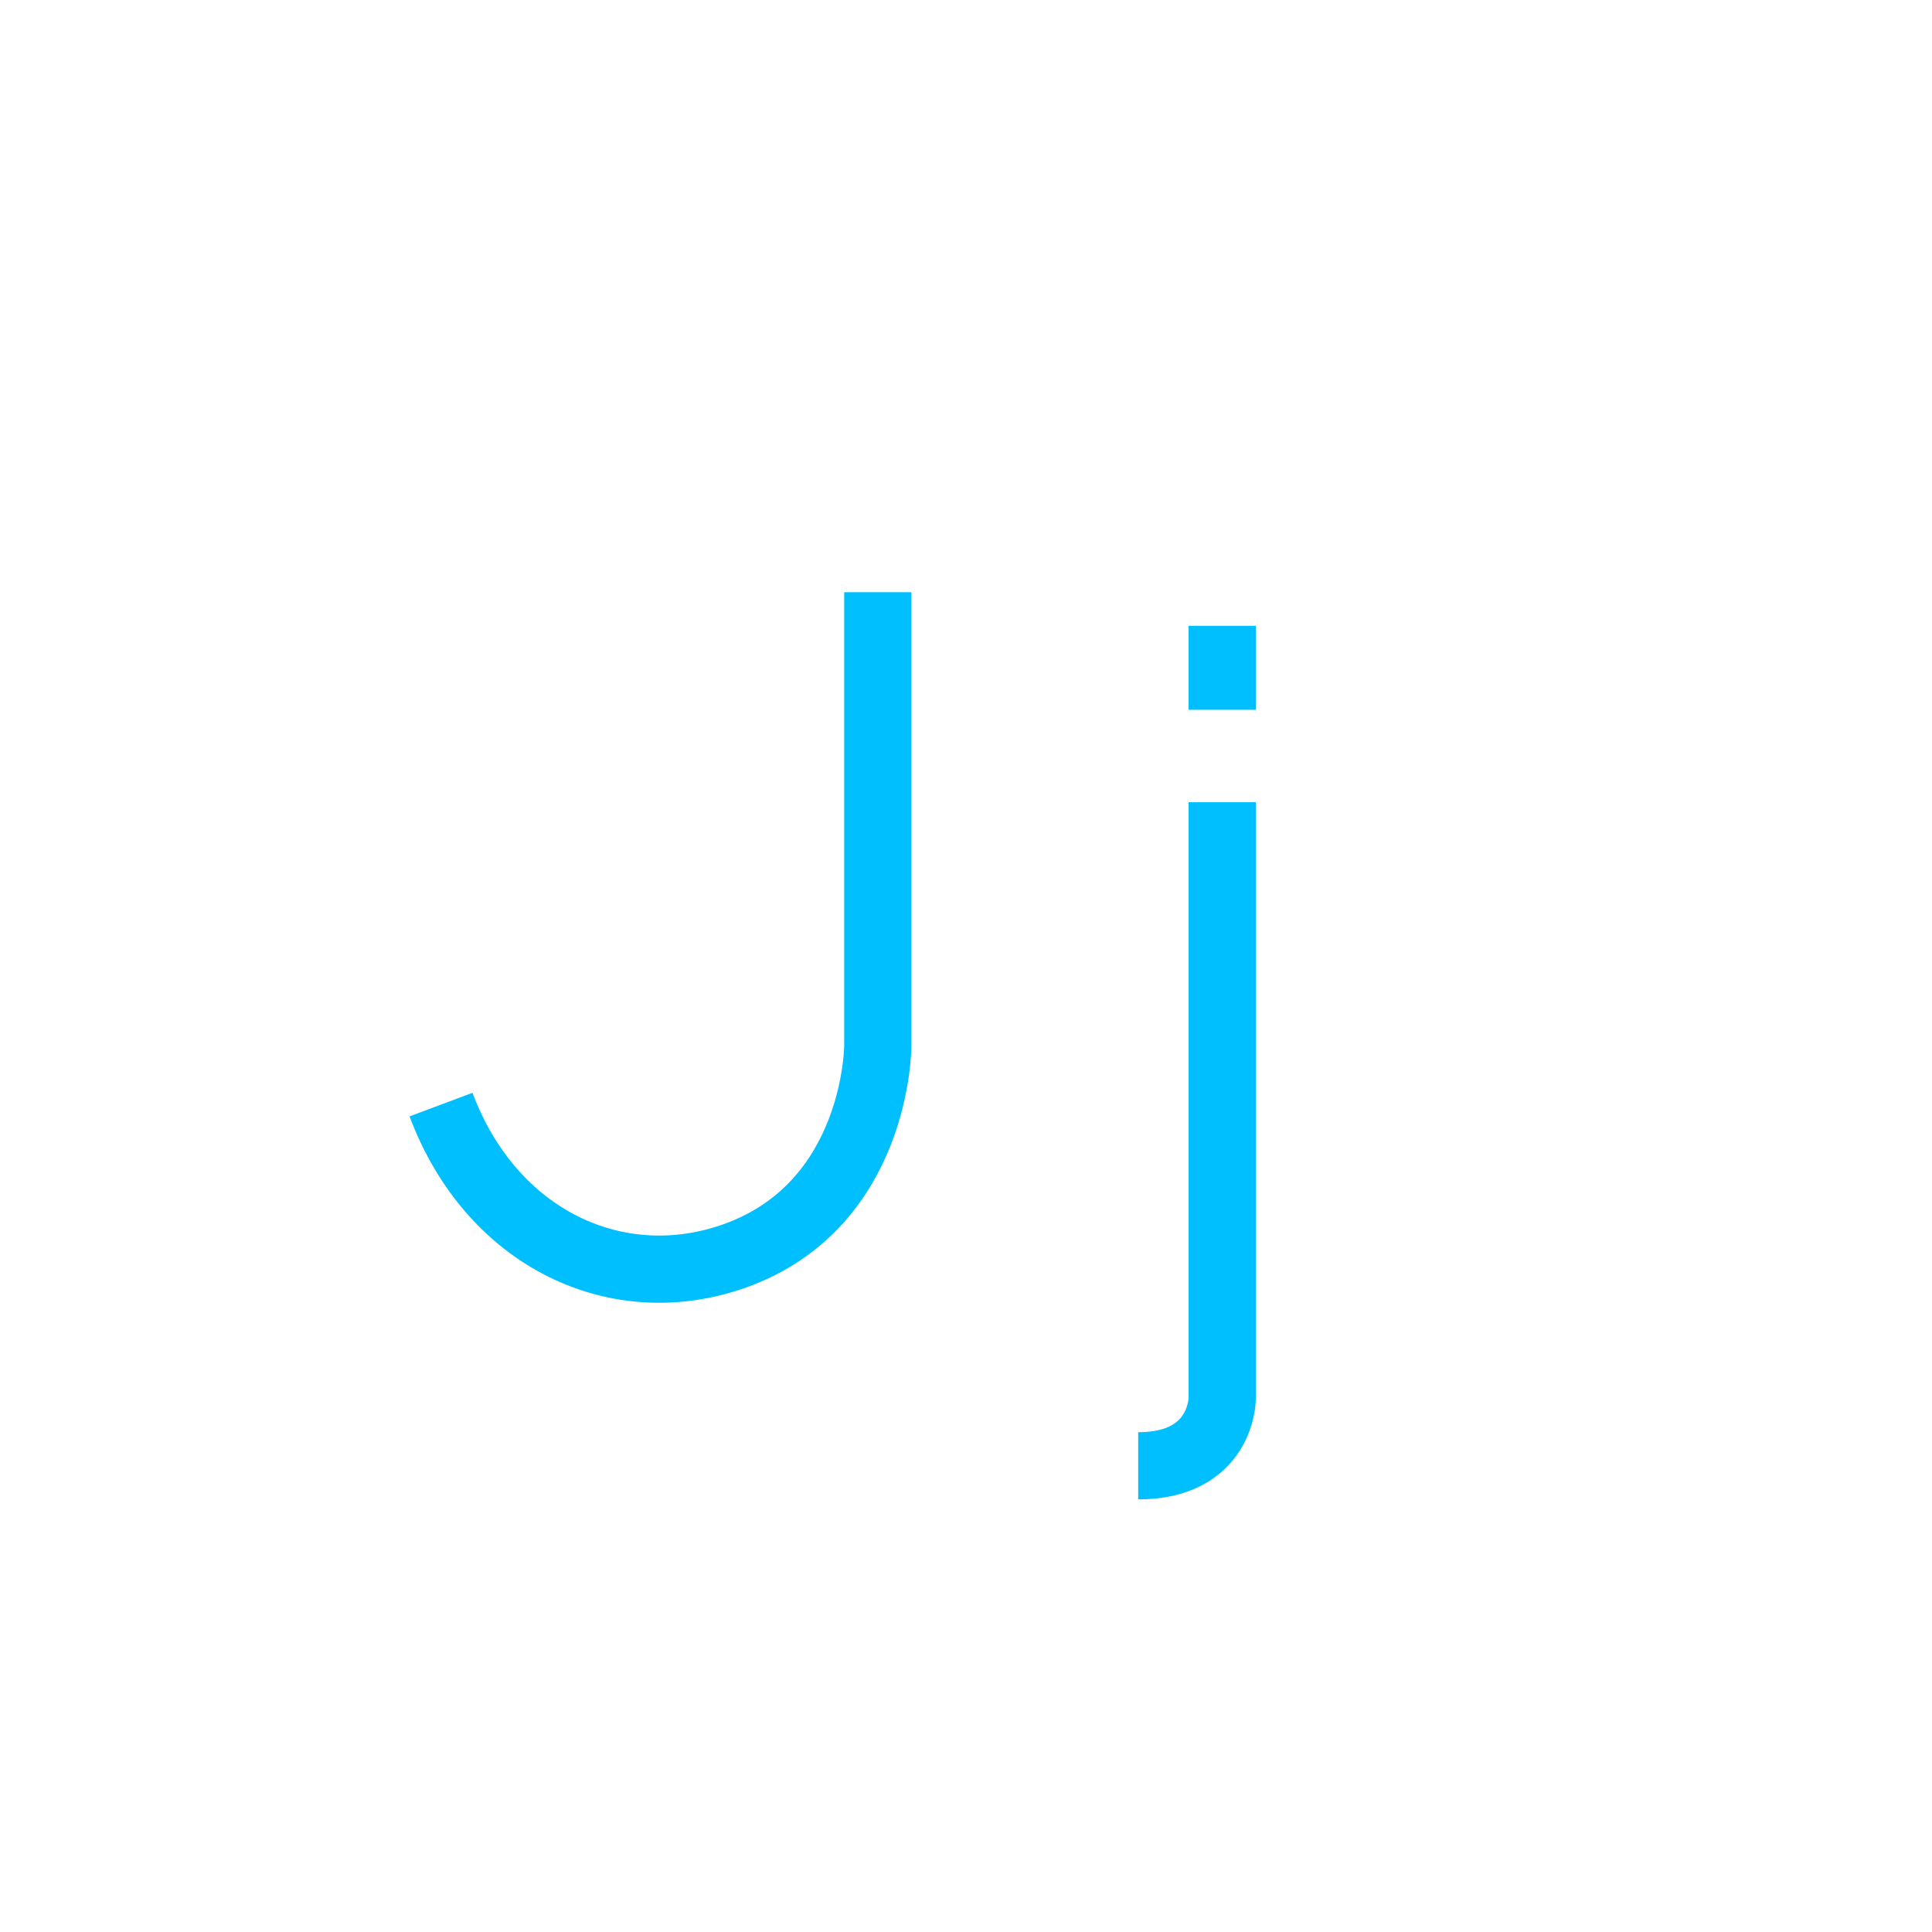
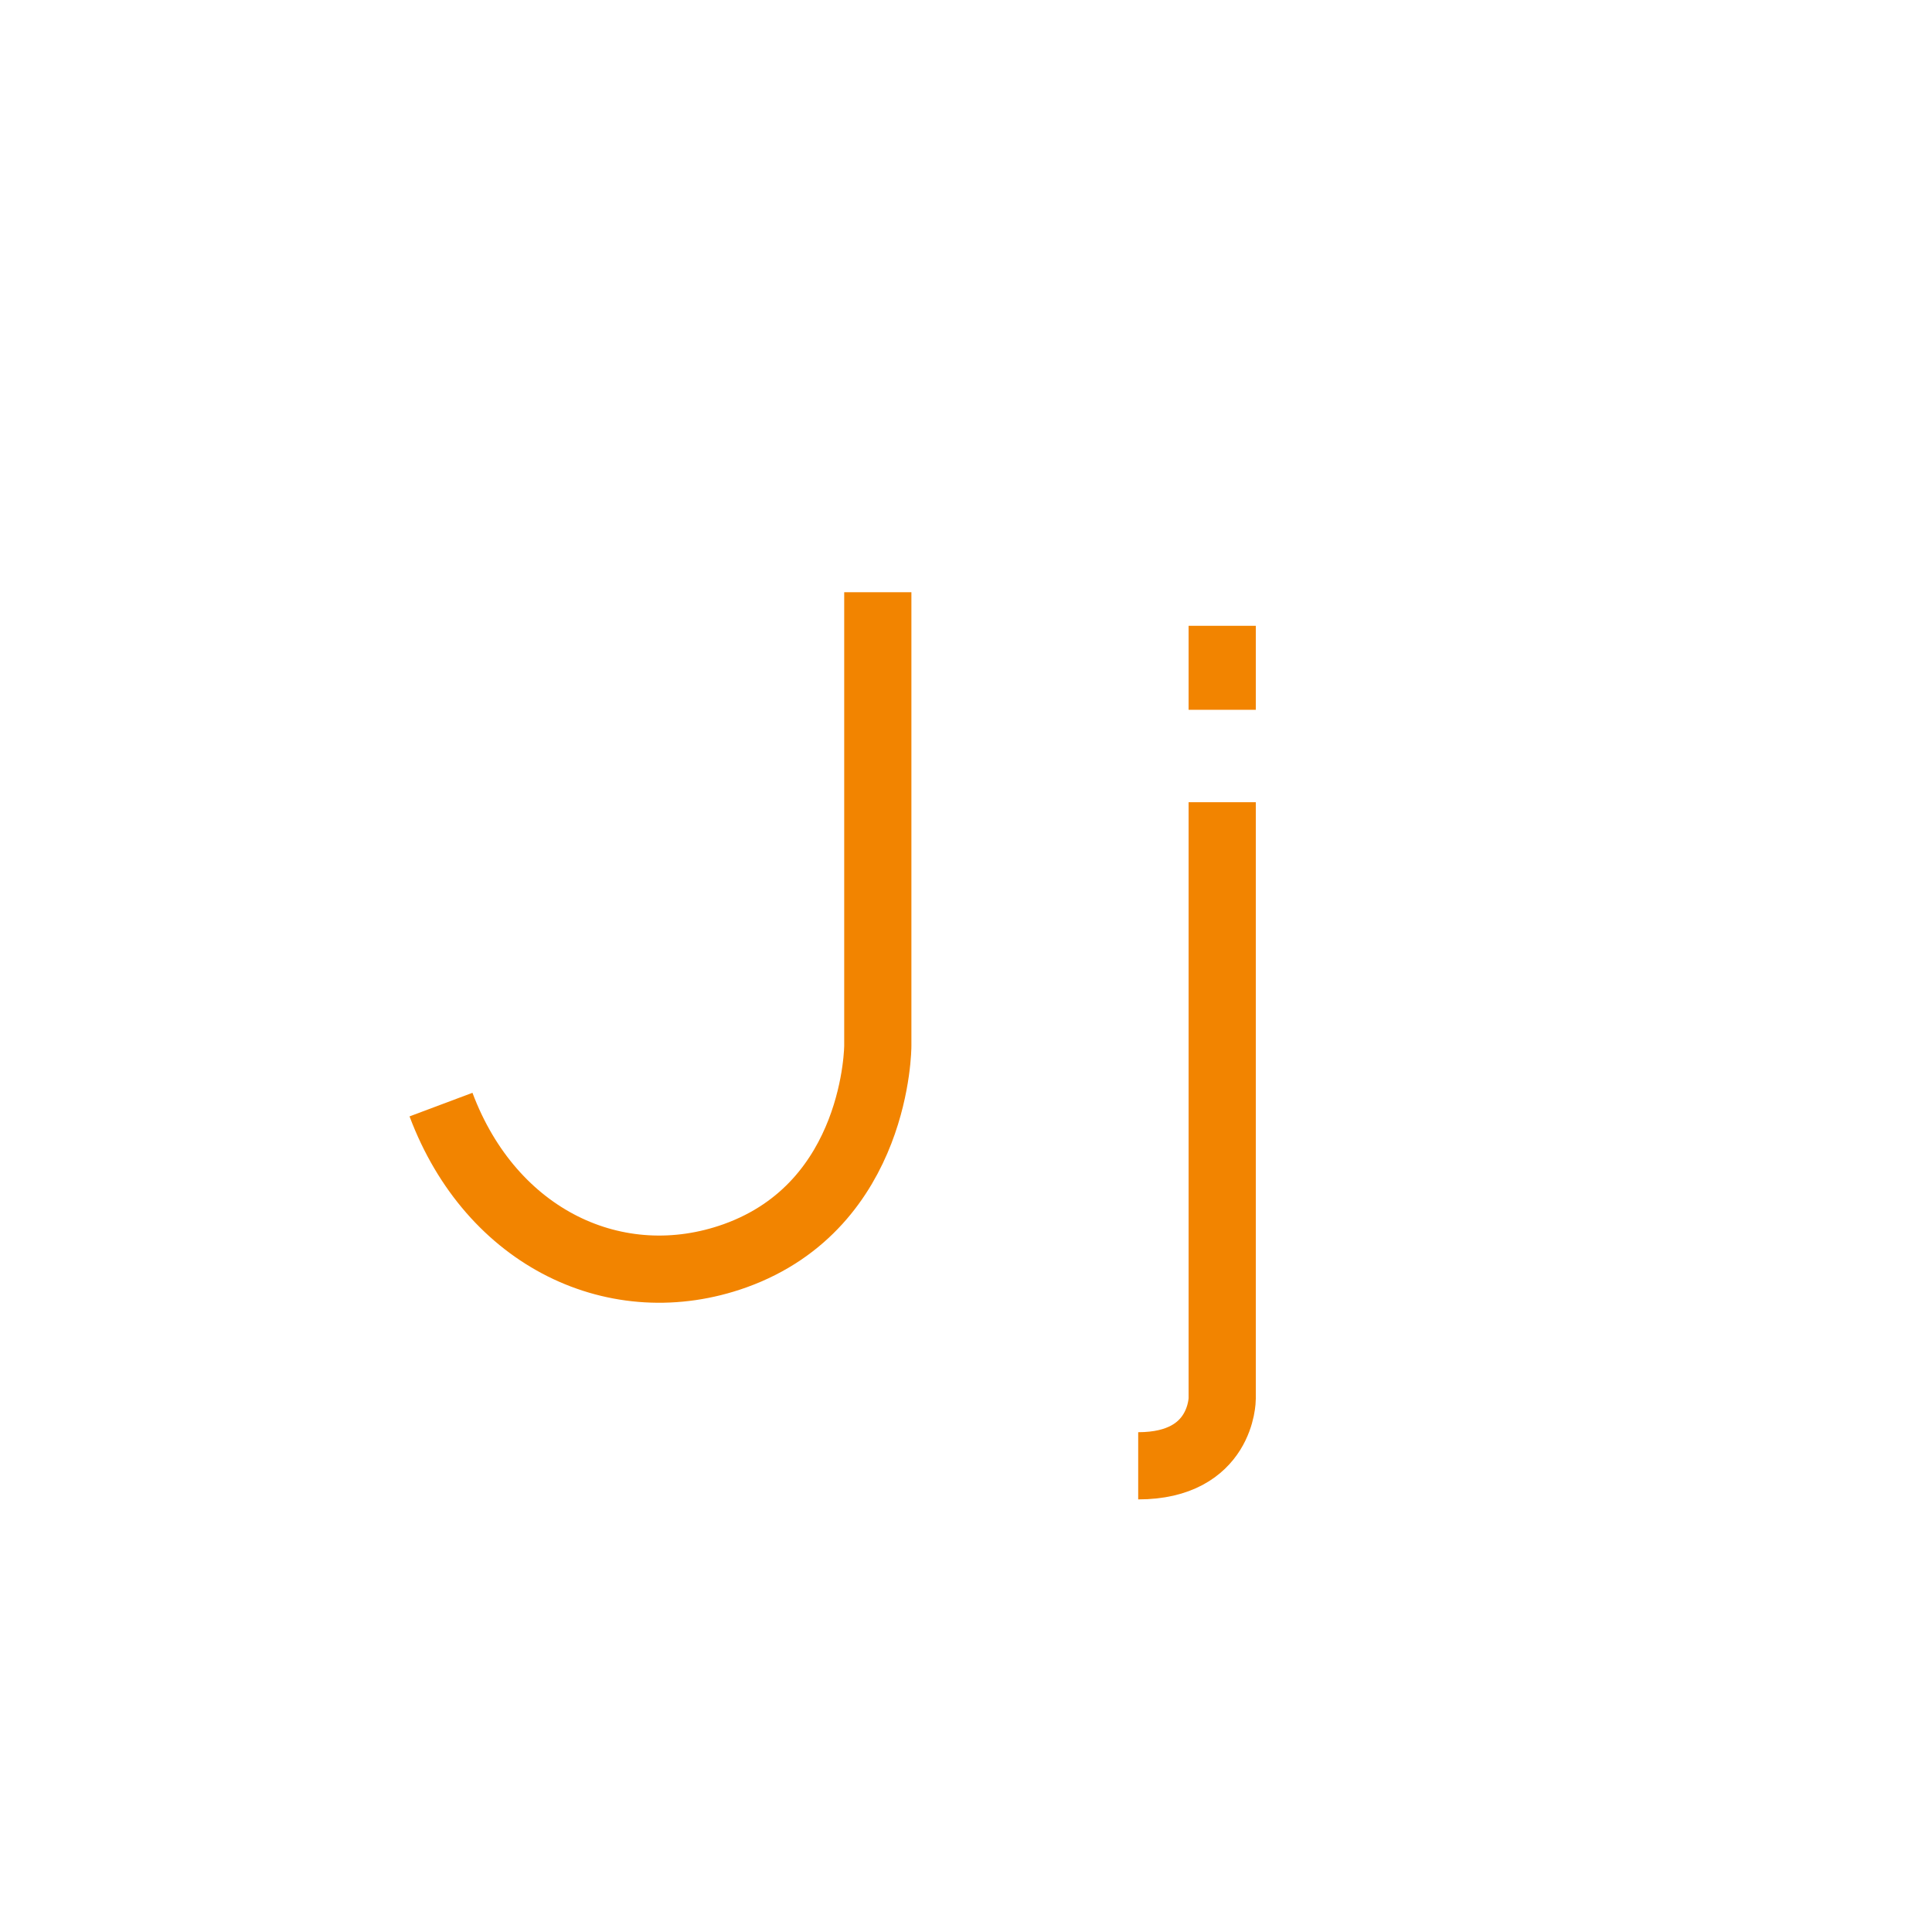
<svg xmlns="http://www.w3.org/2000/svg" version="1.1" x="0px" y="0px" viewBox="0 0 230 230" style="enable-background:new 0 0 230 230;" xml:space="preserve">
  <style type="text/css">
- 	.st0{fill:none;stroke:#00BFFF;stroke-width:8;stroke-miterlimit:10;}
+ 	.st0{fill:none;stroke:#f28400;stroke-width:8;stroke-miterlimit:10;}
</style>
  <g id="CapJ">
    <path id="CapJ1" class="st0" d="M104.5,70.5v54c0,0,0,18.9-17,25c-14,5-29-2-35-18" />
  </g>
  <g id="LowJ">
    <line id="LowJ2" class="st0" x1="145.5" y1="74.5" x2="145.5" y2="84.5" />
    <path id="LowJ1" class="st0" d="M145.5,95.5v71c0,0,0,8-10,8" />
  </g>
</svg>
